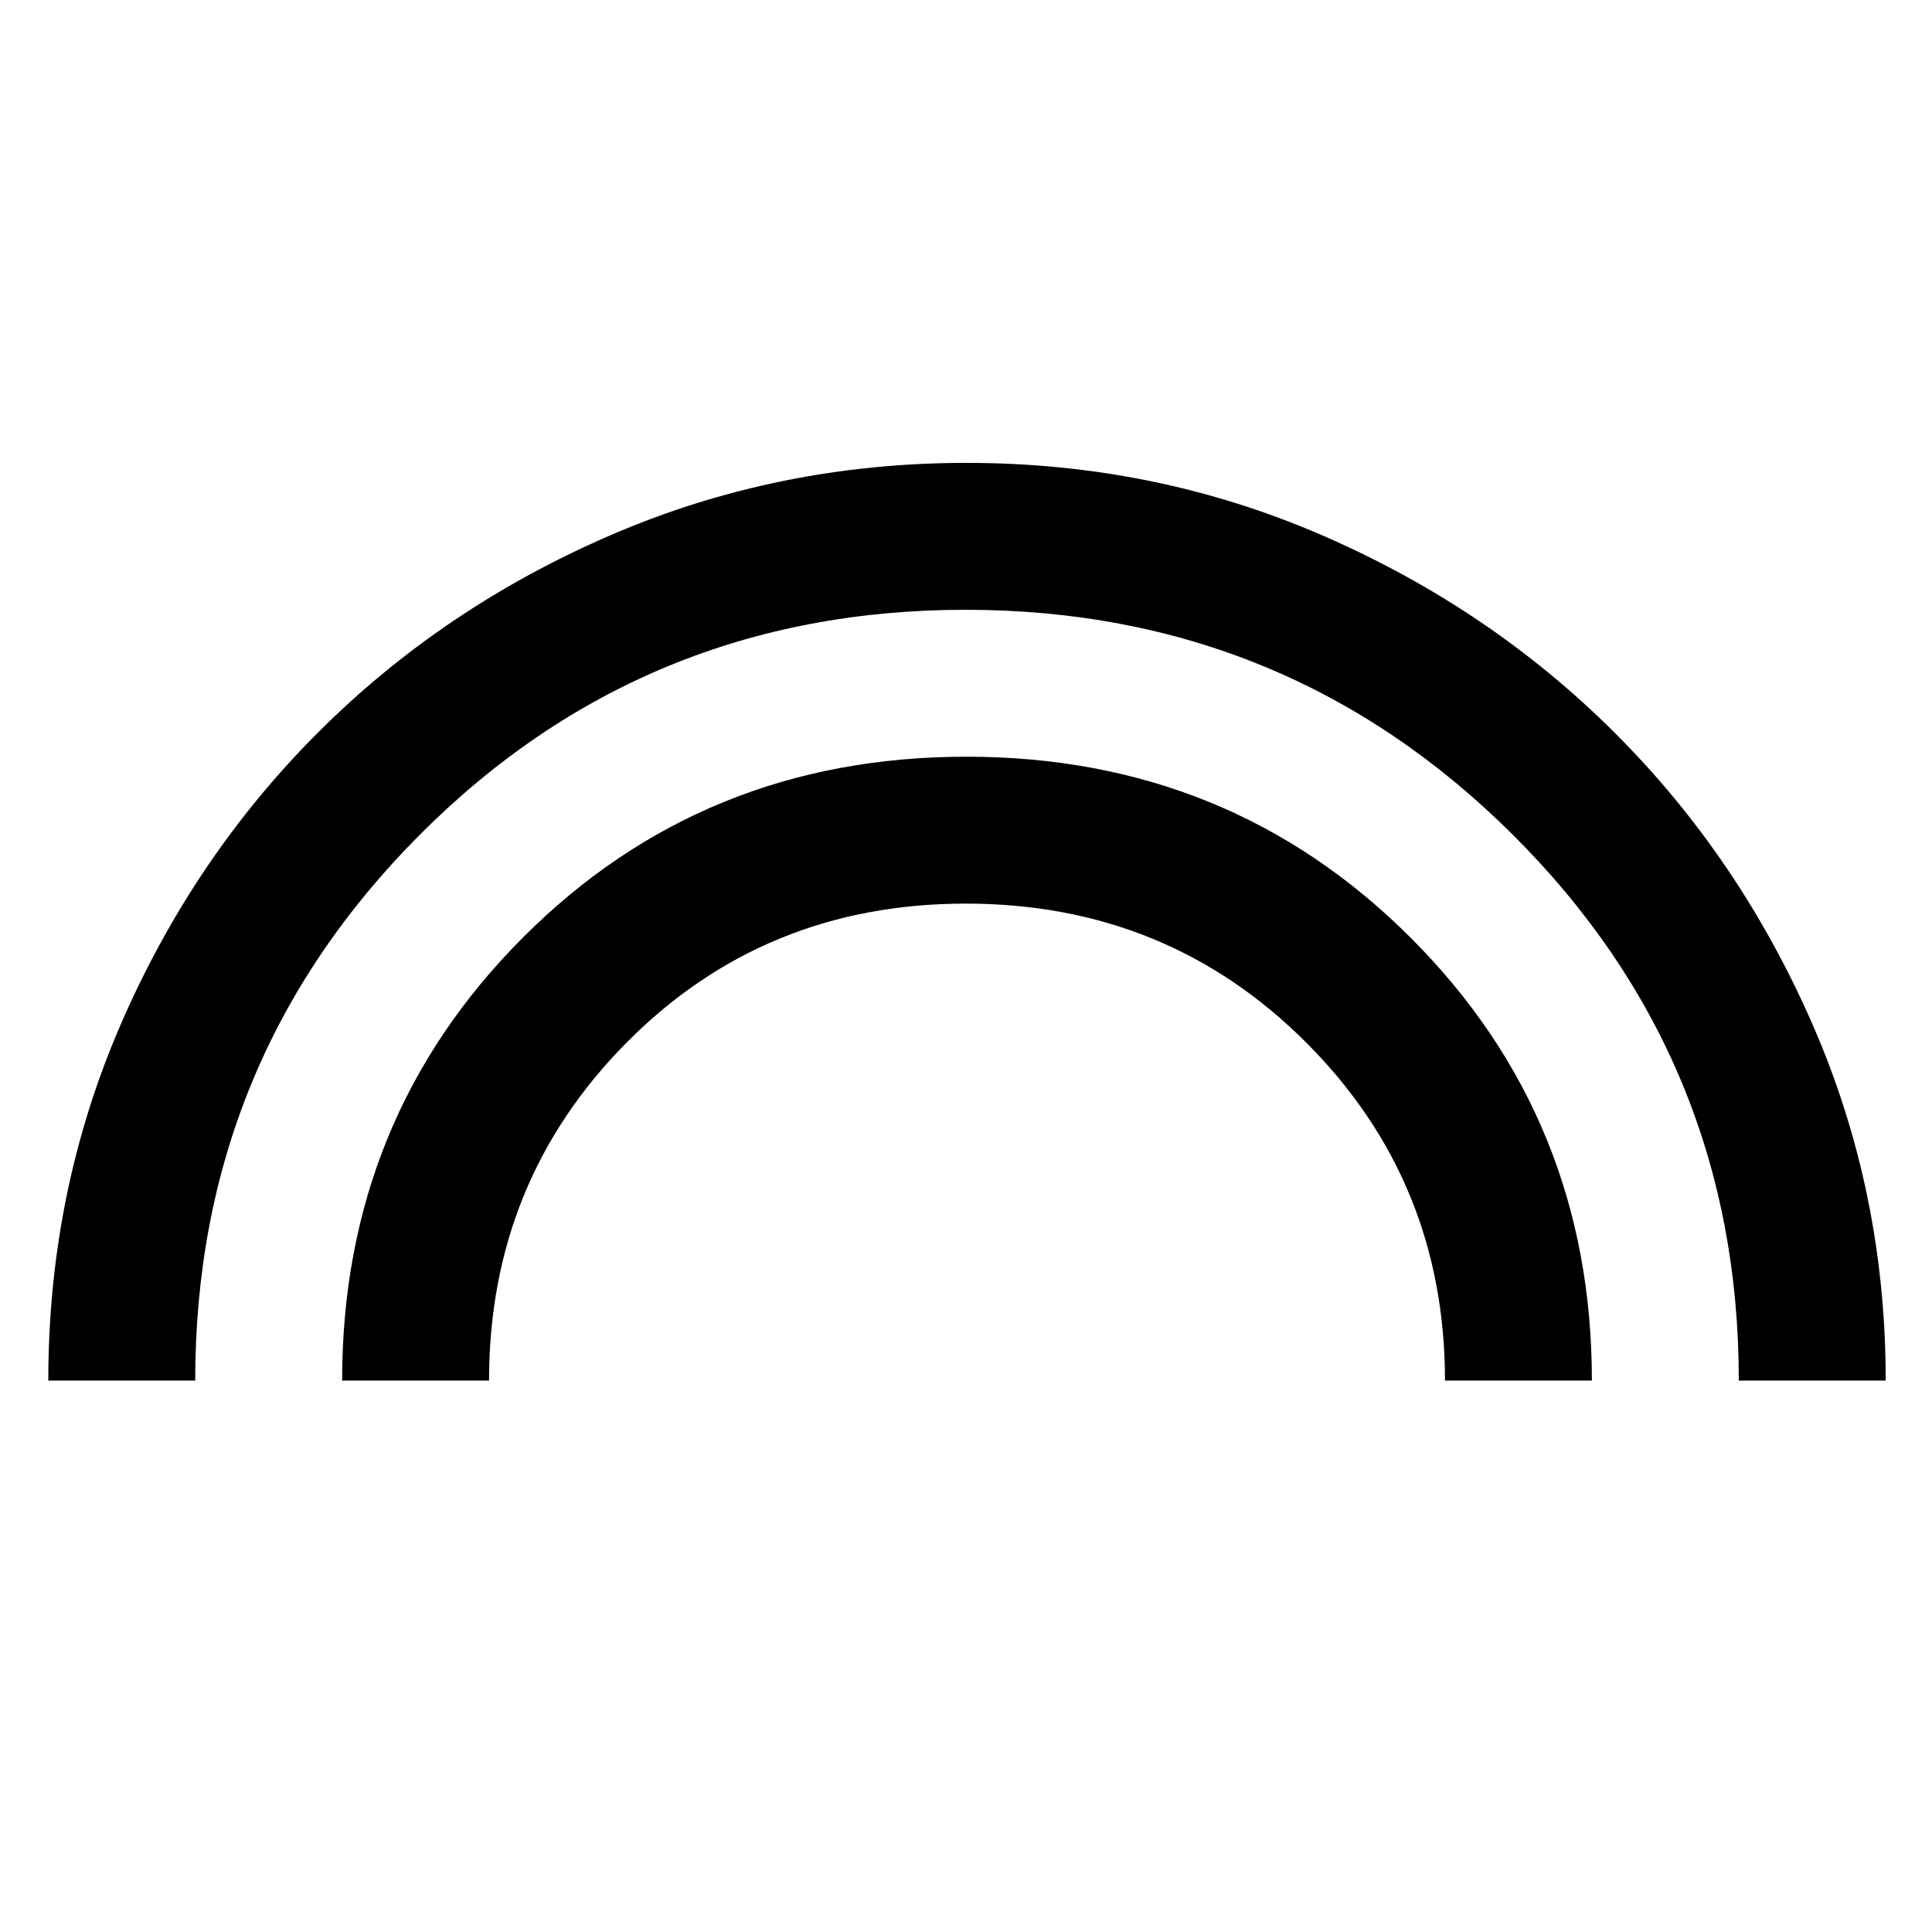
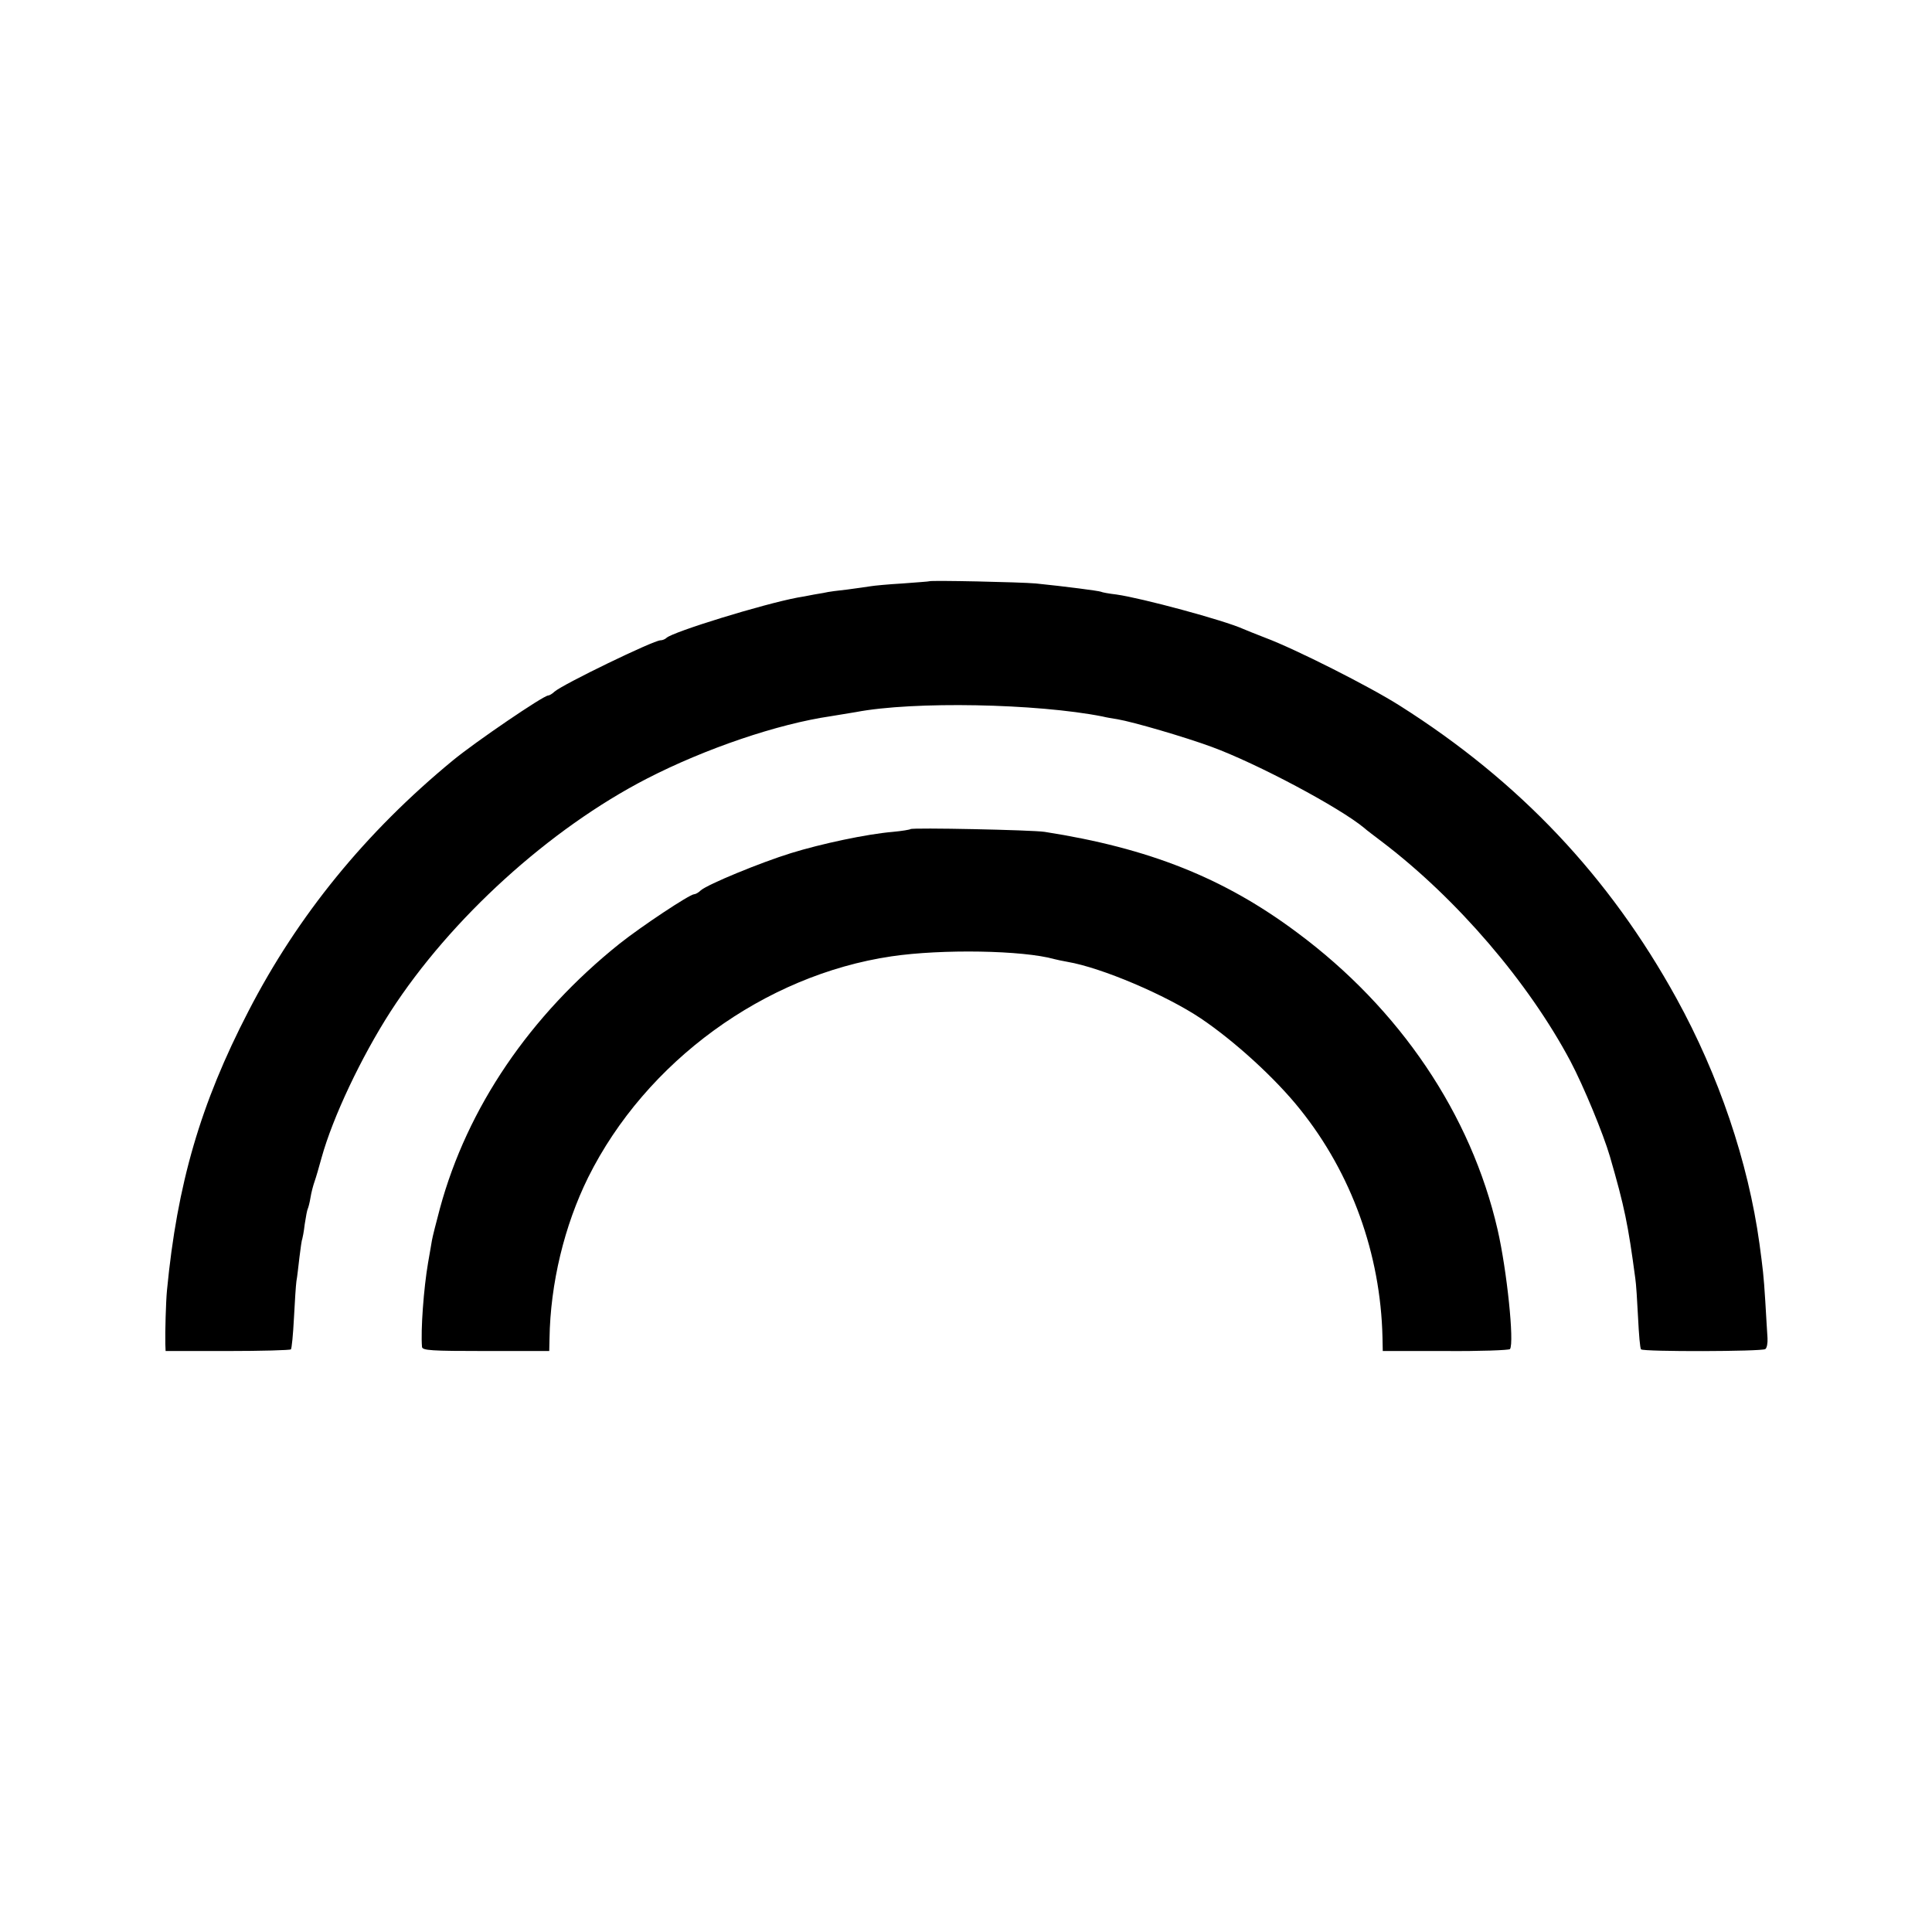
- <svg xmlns="http://www.w3.org/2000/svg" height="48" viewBox="0 96 960 960" width="48">
-   <path d="M24 782q0-94 36-177t98-145q62-62 145.225-98t177-36Q574 326 657 362t145.095 97.857q62.095 61.857 98.5 145.056Q937 688.112 937 782h-73q0-159.344-112.244-271.172Q639.513 399 479.756 399 320 399 208.5 510.879 97 622.758 97 782H24Zm146 0q0-130 89.692-220t220.5-90Q611 472 701 562t90 220h-73q0-99-69-168t-169.092-69q-100.092 0-168.5 69T243 782h-73Z" />
+ <svg xmlns="http://www.w3.org/2000/svg" version="1.0" width="700pt" height="700pt" viewBox="0 0 700 700" preserveAspectRatio="xMidYMid meet">
+   <g transform="translate(0,700) scale(0.1,-0.1)" fill="#000000" stroke="none">
+     <path d="M3367 4894 c-1 -1 -45 -4 -97 -8 -52 -3 -104 -8 -115 -10 -11 -2 -49 -7 -85 -12 -36 -4 -67 -8 -70 -9 -3 -1 -25 -5 -50 -9 -25 -5 -52 -10 -60 -11 -127 -24 -451 -124 -475 -146 -5 -5 -15 -9 -22 -9 -25 0 -353 -159 -384 -186 -8 -8 -19 -14 -23 -14 -17 0 -265 -169 -345 -235 -317 -261 -562 -562 -741 -909 -174 -336 -258 -626 -295 -1011 -4 -41 -7 -151 -6 -195 l1 -25 224 0 c124 0 227 3 230 6 3 3 8 54 11 113 3 59 7 120 9 134 3 15 7 54 11 87 4 32 8 62 10 65 1 3 6 27 9 54 4 27 9 53 11 56 2 4 7 22 10 41 3 19 10 45 15 59 5 14 16 52 25 85 41 148 144 365 250 530 218 337 576 662 929 844 212 109 474 198 666 226 25 4 66 11 91 15 209 40 656 31 894 -16 11 -3 35 -7 54 -10 58 -10 243 -64 341 -100 166 -61 464 -220 553 -294 6 -6 37 -29 67 -52 269 -205 528 -507 680 -793 48 -91 119 -263 143 -345 53 -183 66 -247 92 -442 3 -18 7 -82 10 -142 3 -60 7 -112 11 -115 9 -9 437 -8 450 1 6 4 9 22 8 40 -1 18 -5 78 -8 133 -6 97 -9 118 -21 208 -41 298 -148 612 -301 890 -243 441 -569 786 -1002 1060 -110 70 -380 206 -487 246 -33 13 -69 27 -80 32 -71 32 -368 112 -460 125 -27 3 -53 8 -56 10 -6 3 -127 19 -236 30 -55 5 -381 12 -386 8z" />
+     <path d="M3299 3996 c-2 -2 -31 -7 -64 -10 -95 -8 -259 -43 -369 -77 -110 -34 -302 -113 -327 -135 -8 -8 -19 -14 -24 -14 -16 0 -192 -117 -270 -179 -325 -260 -552 -594 -651 -959 -14 -52 -27 -104 -29 -116 -2 -11 -8 -48 -14 -81 -16 -93 -27 -245 -22 -305 1 -13 33 -15 231 -15 l230 0 1 45 c3 200 54 410 140 584 209 420 639 733 1099 801 183 27 476 22 590 -10 8 -2 30 -7 48 -10 123 -21 356 -120 483 -205 123 -83 271 -218 360 -330 186 -232 291 -524 298 -825 l1 -50 228 0 c125 -1 229 3 233 7 16 23 -11 285 -45 433 -96 417 -353 799 -726 1076 -265 198 -537 306 -915 365 -45 7 -480 16 -486 10z" />
+   </g>
</svg>
